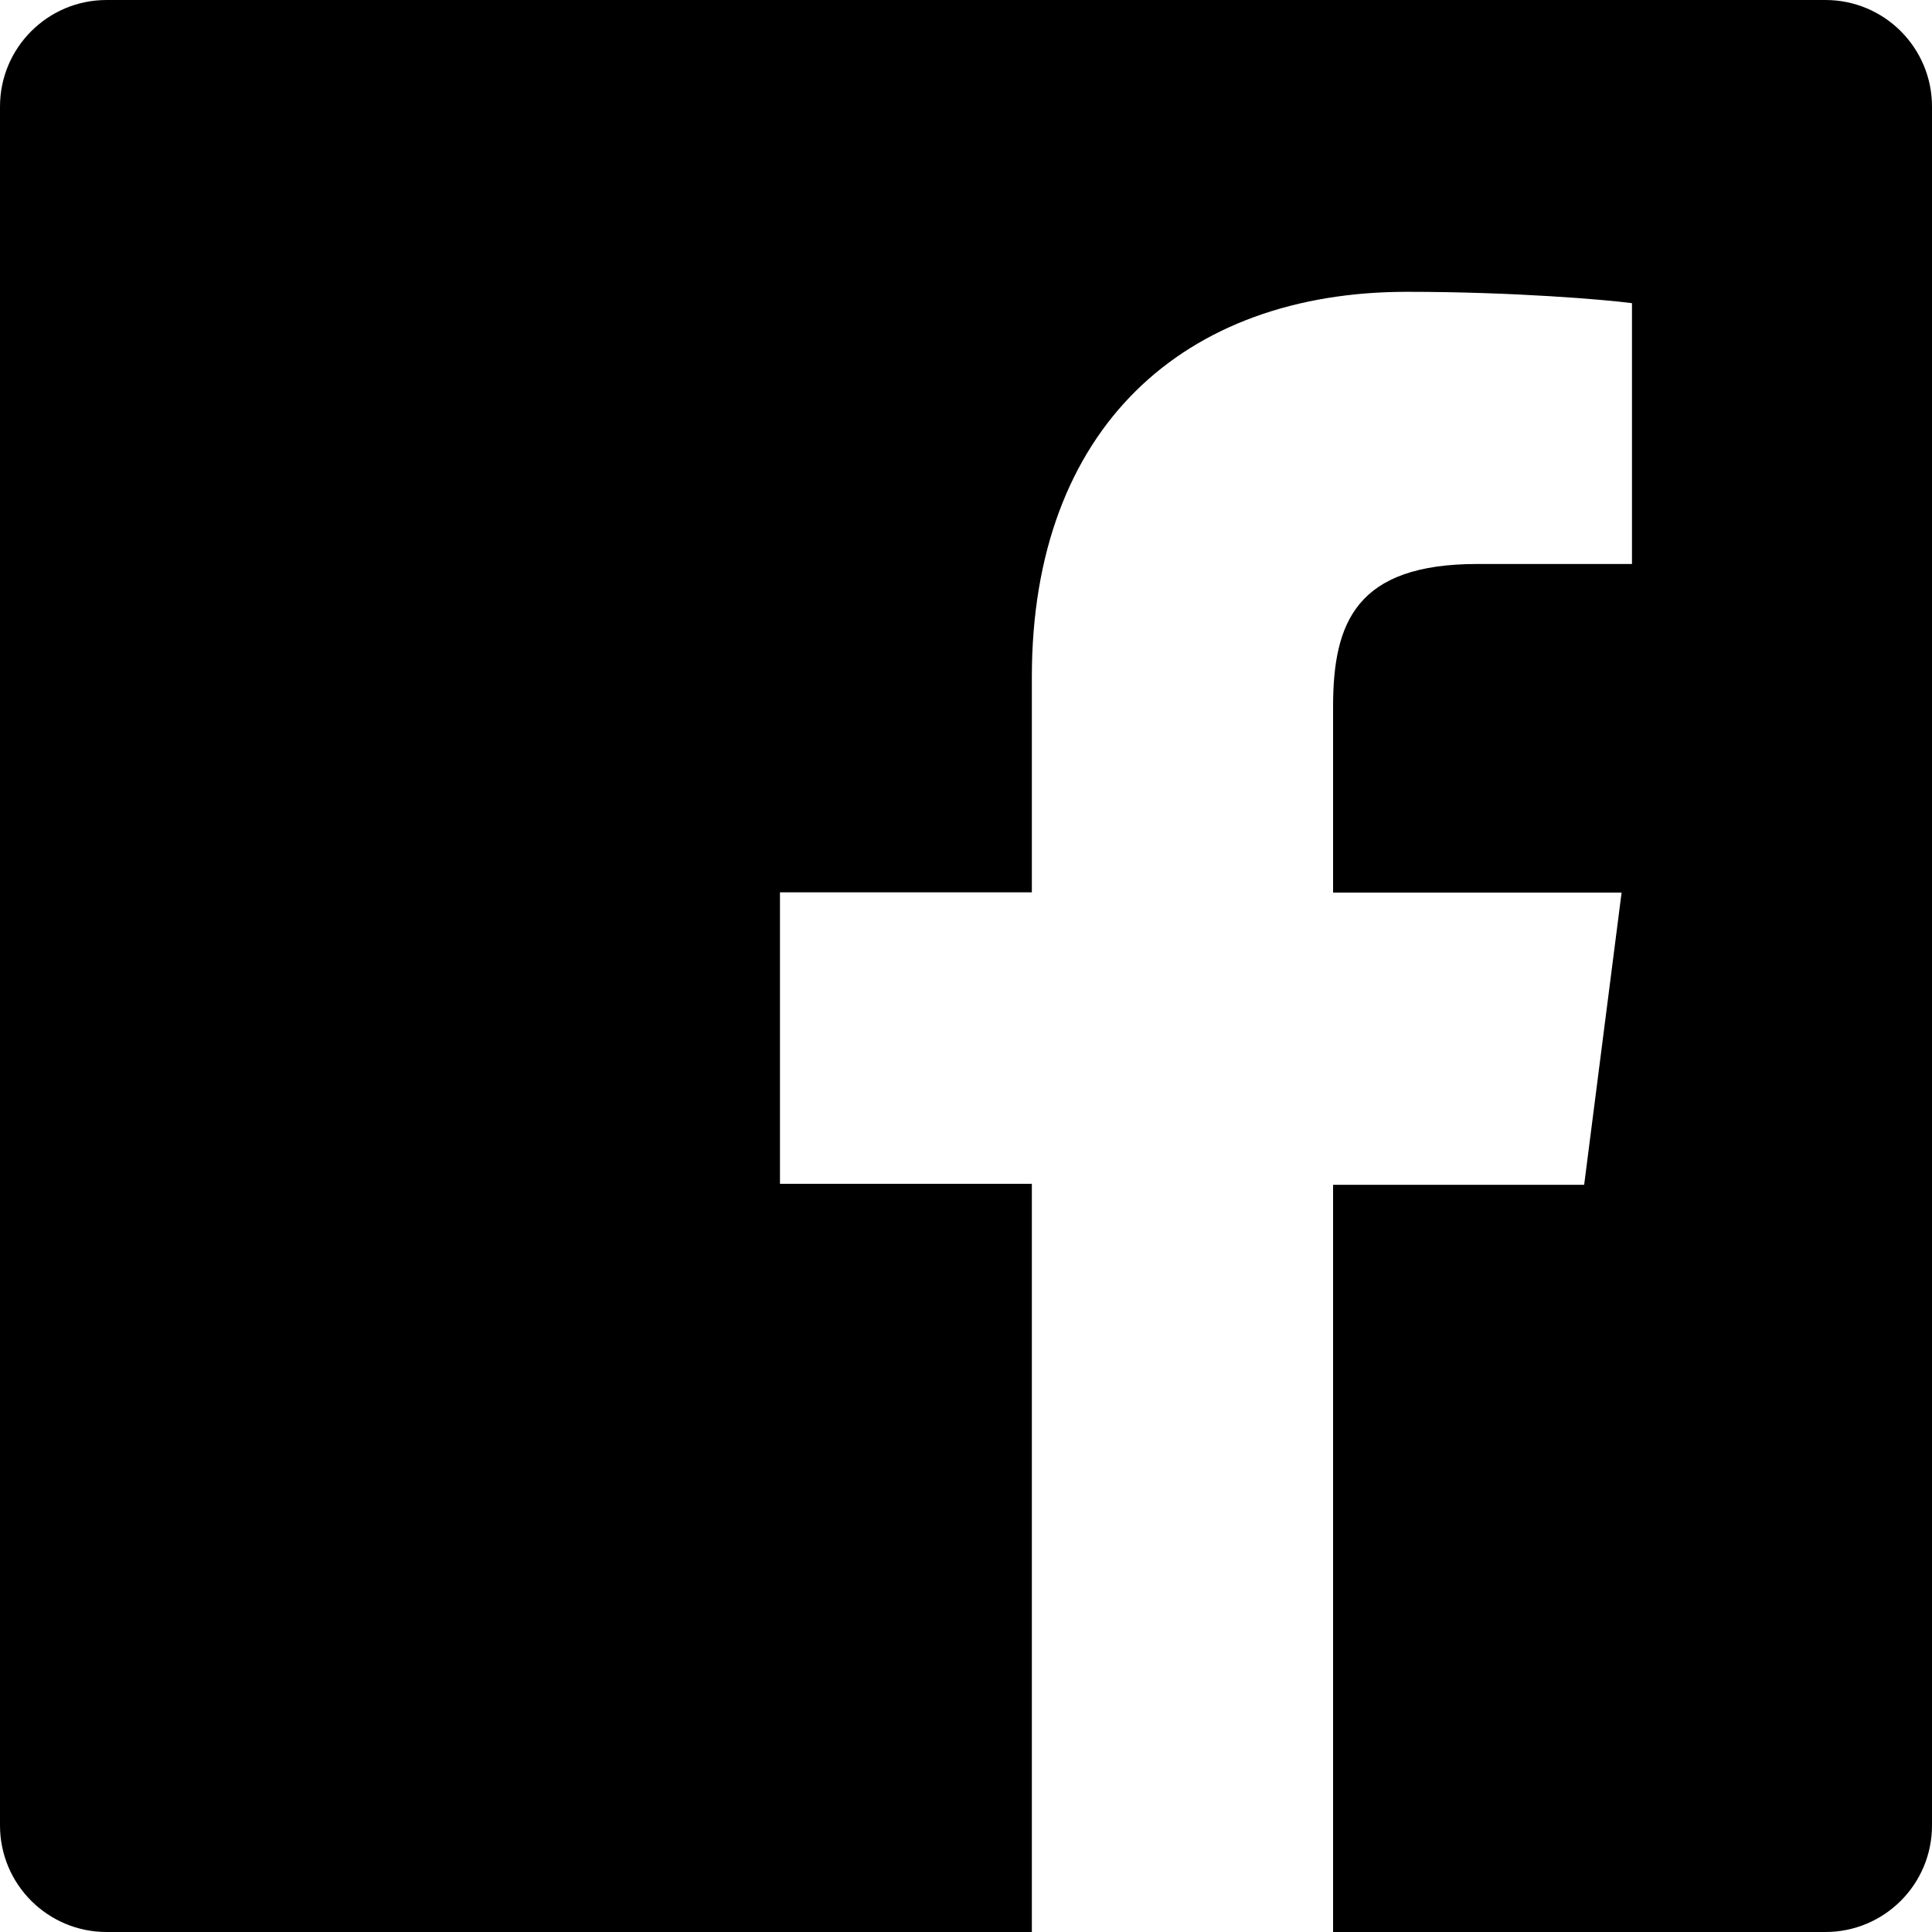
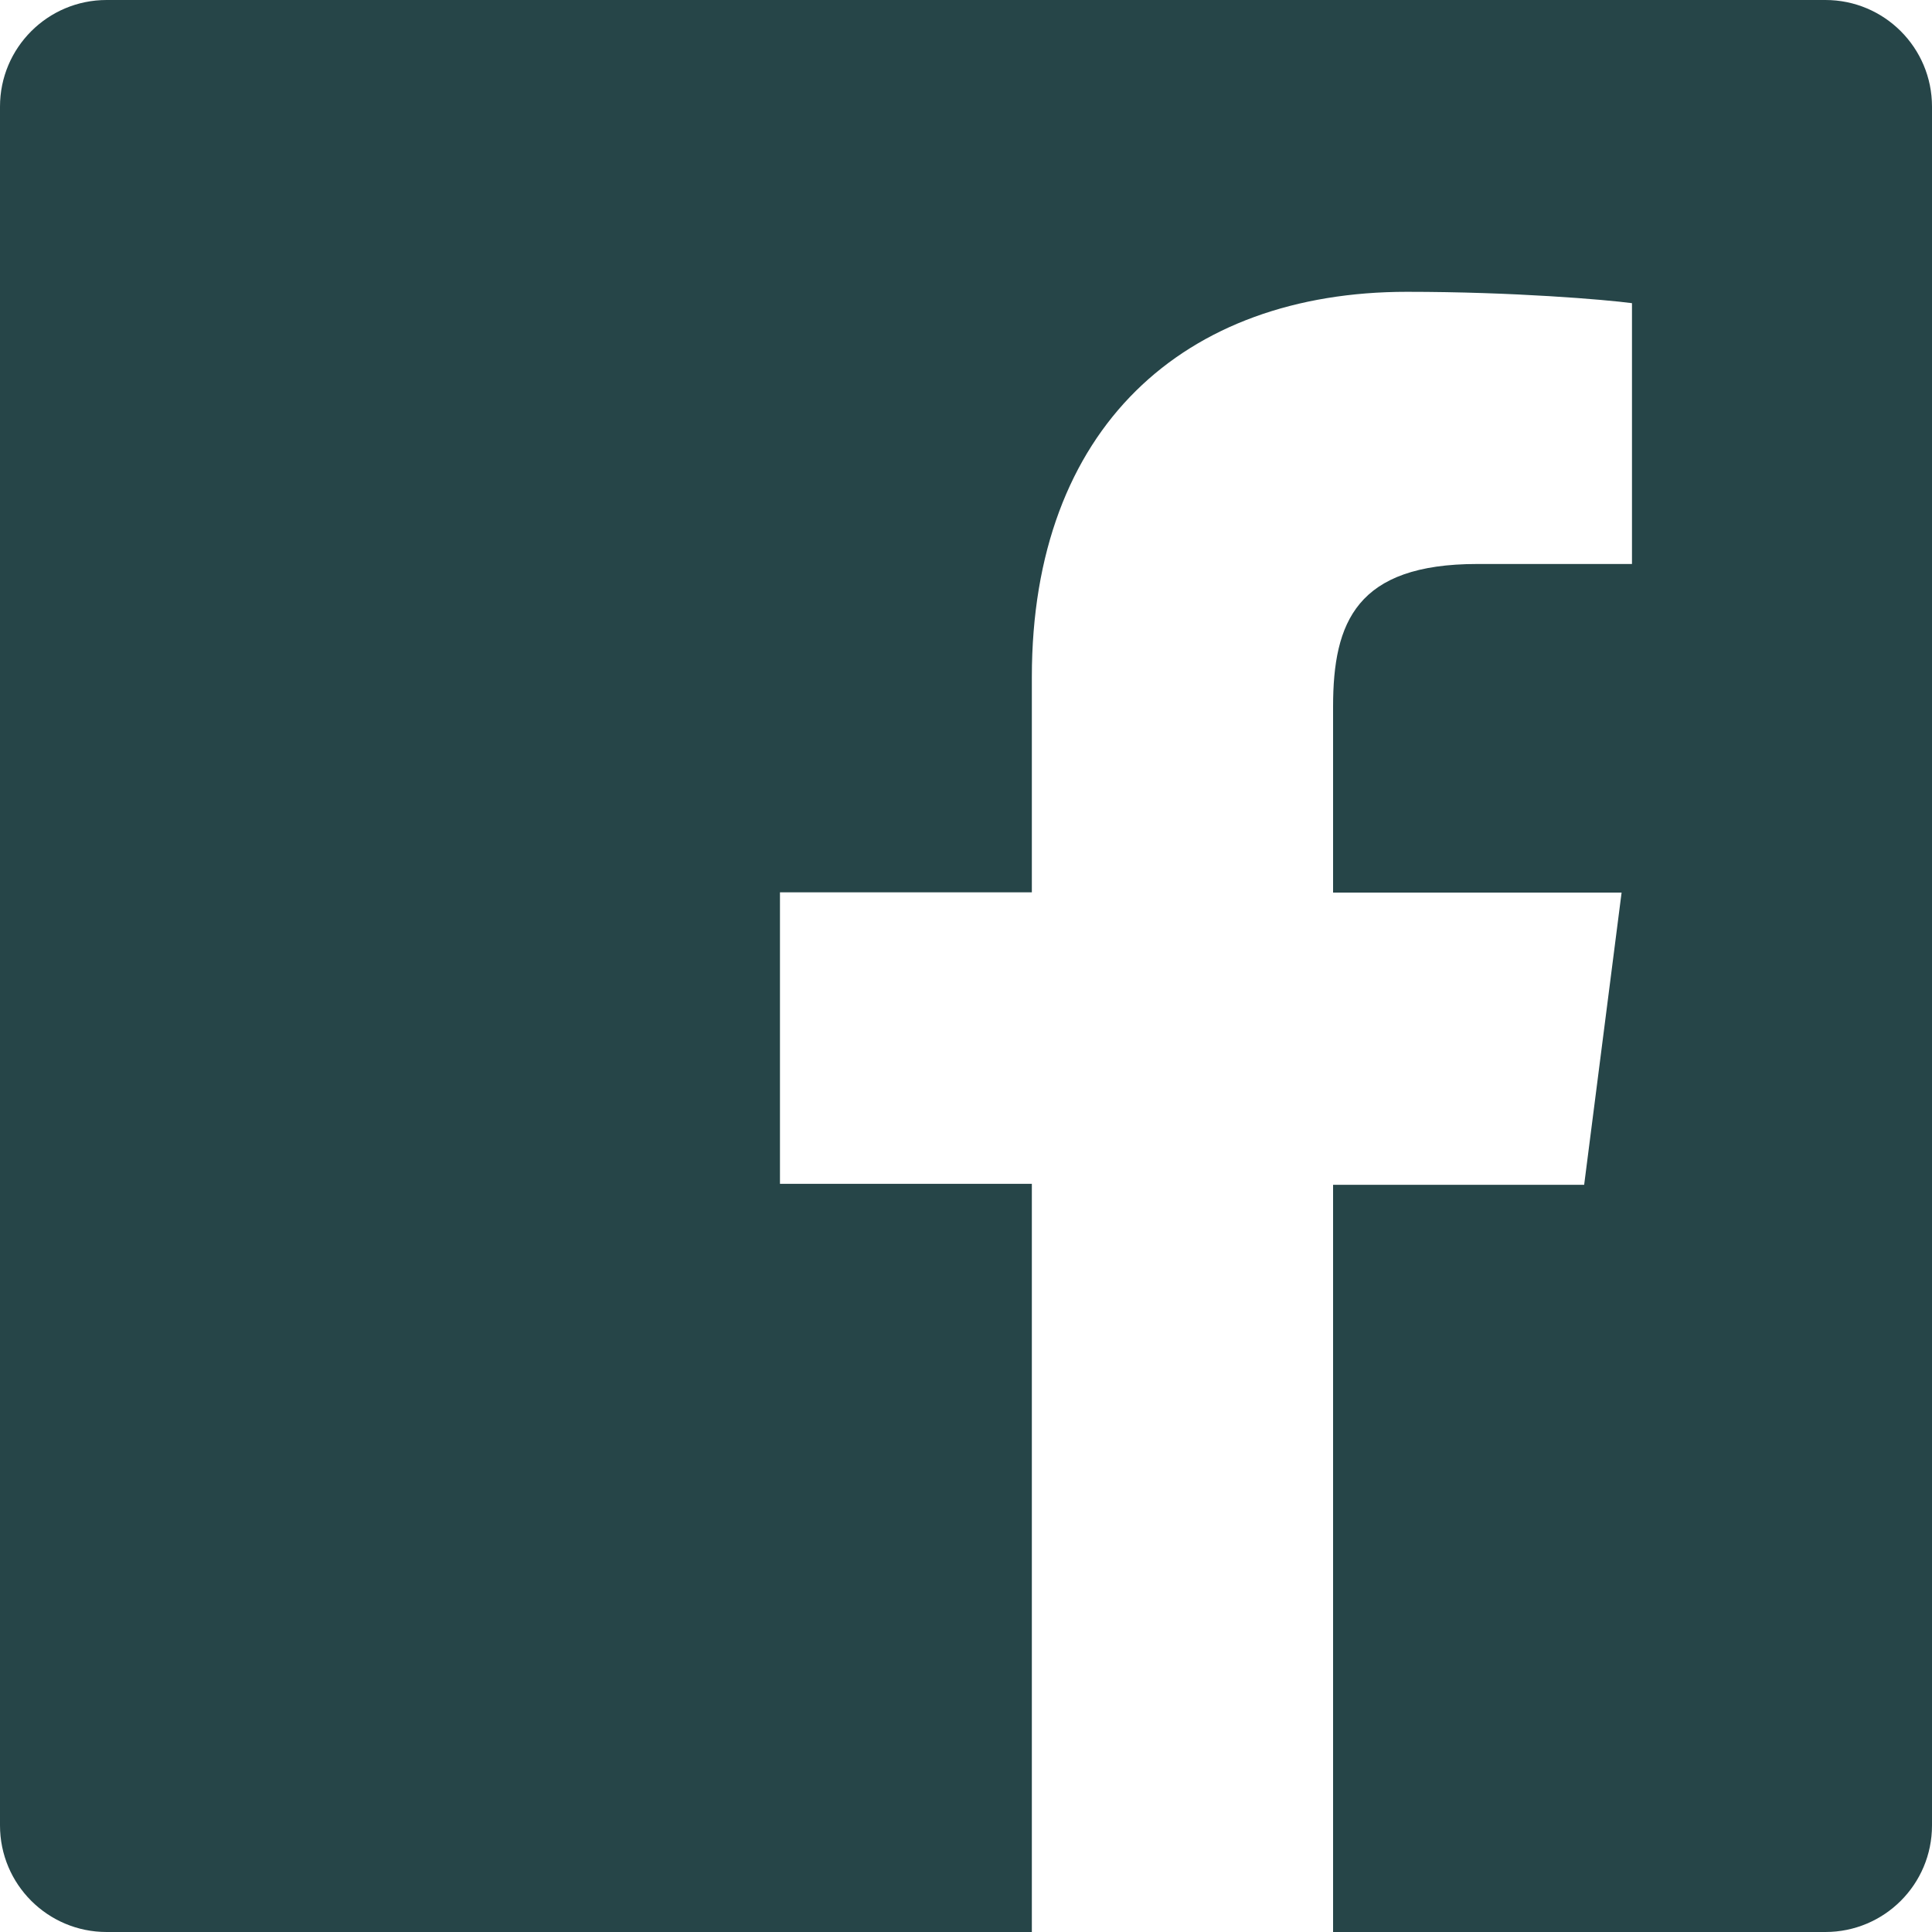
- <svg xmlns="http://www.w3.org/2000/svg" role="img" viewBox="0 0 24 24">
+ <svg xmlns="http://www.w3.org/2000/svg" role="img" fill="#264548" viewBox="0 0 24 24">
  <path d="M22.676 0H1.324C.593 0 0 .593 0 1.324v21.352C0 23.408.593 24 1.324 24h11.494v-9.294H9.689v-3.621h3.129V8.41c0-3.099 1.894-4.785 4.659-4.785 1.325 0 2.464.097 2.796.141v3.24h-1.921c-1.5 0-1.792.721-1.792 1.771v2.311h3.584l-.465 3.63H16.56V24h6.115c.733 0 1.325-.592 1.325-1.324V1.324C24 .593 23.408 0 22.676 0" />
</svg>
